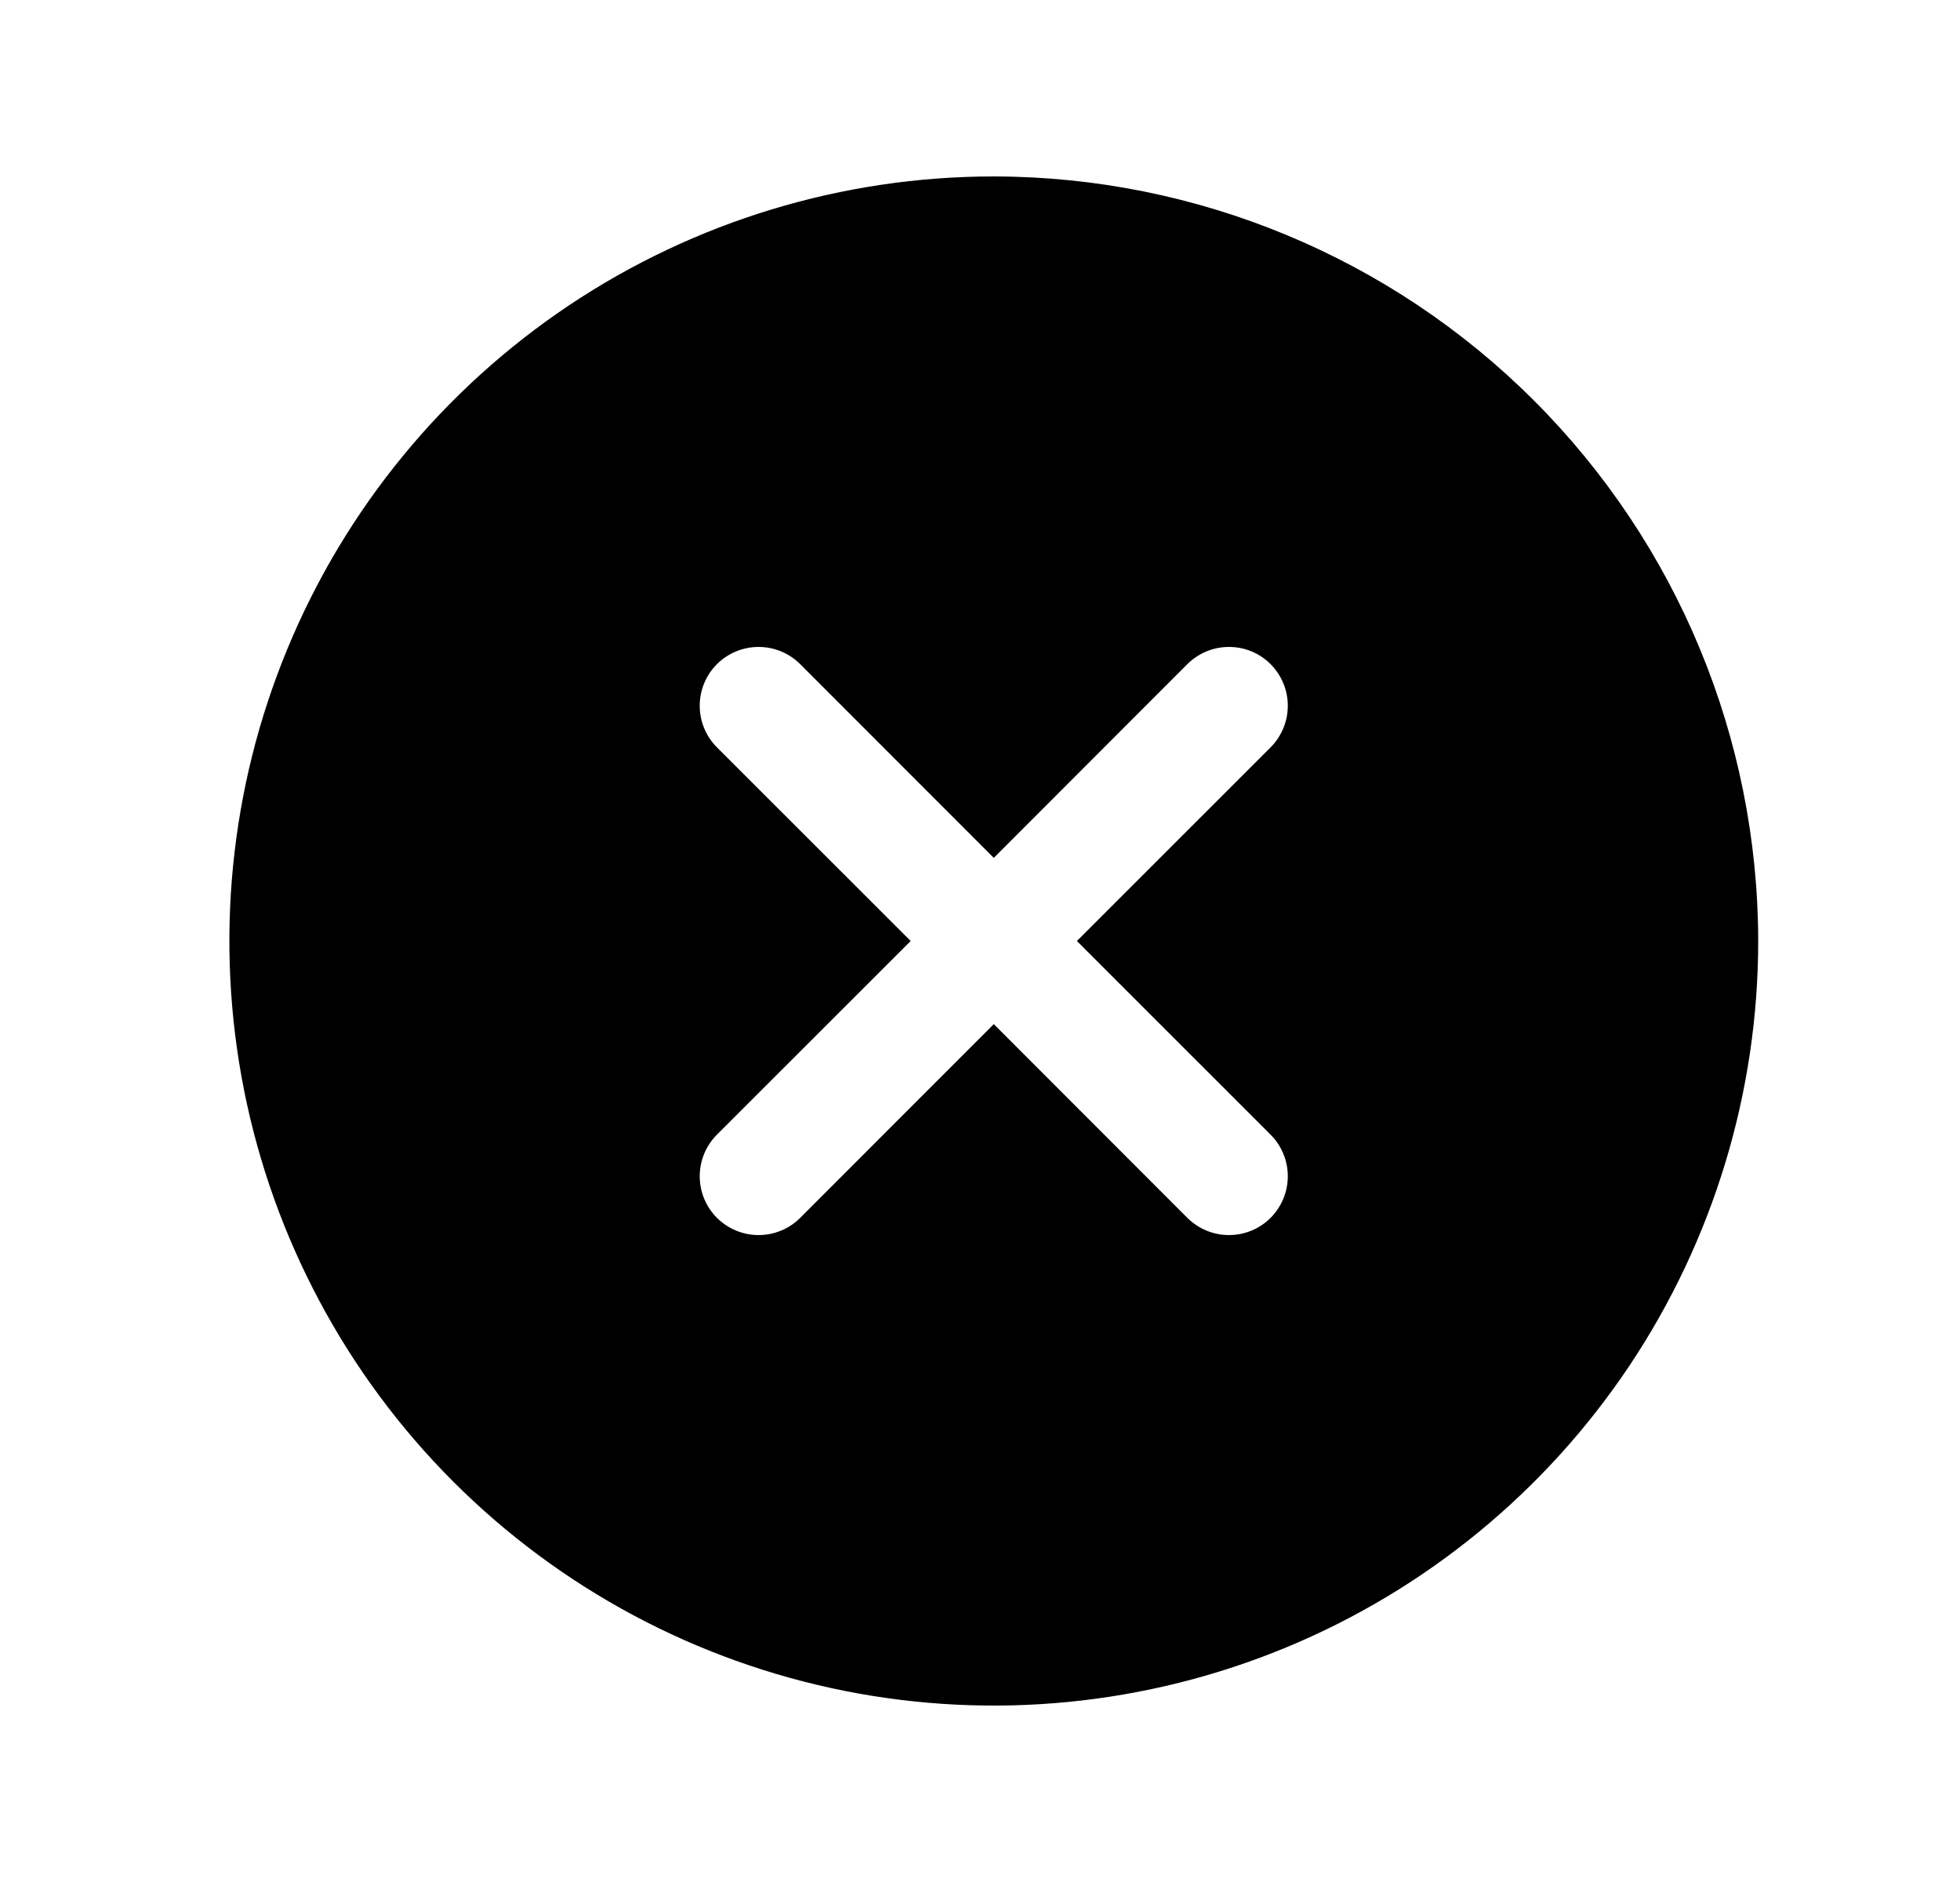
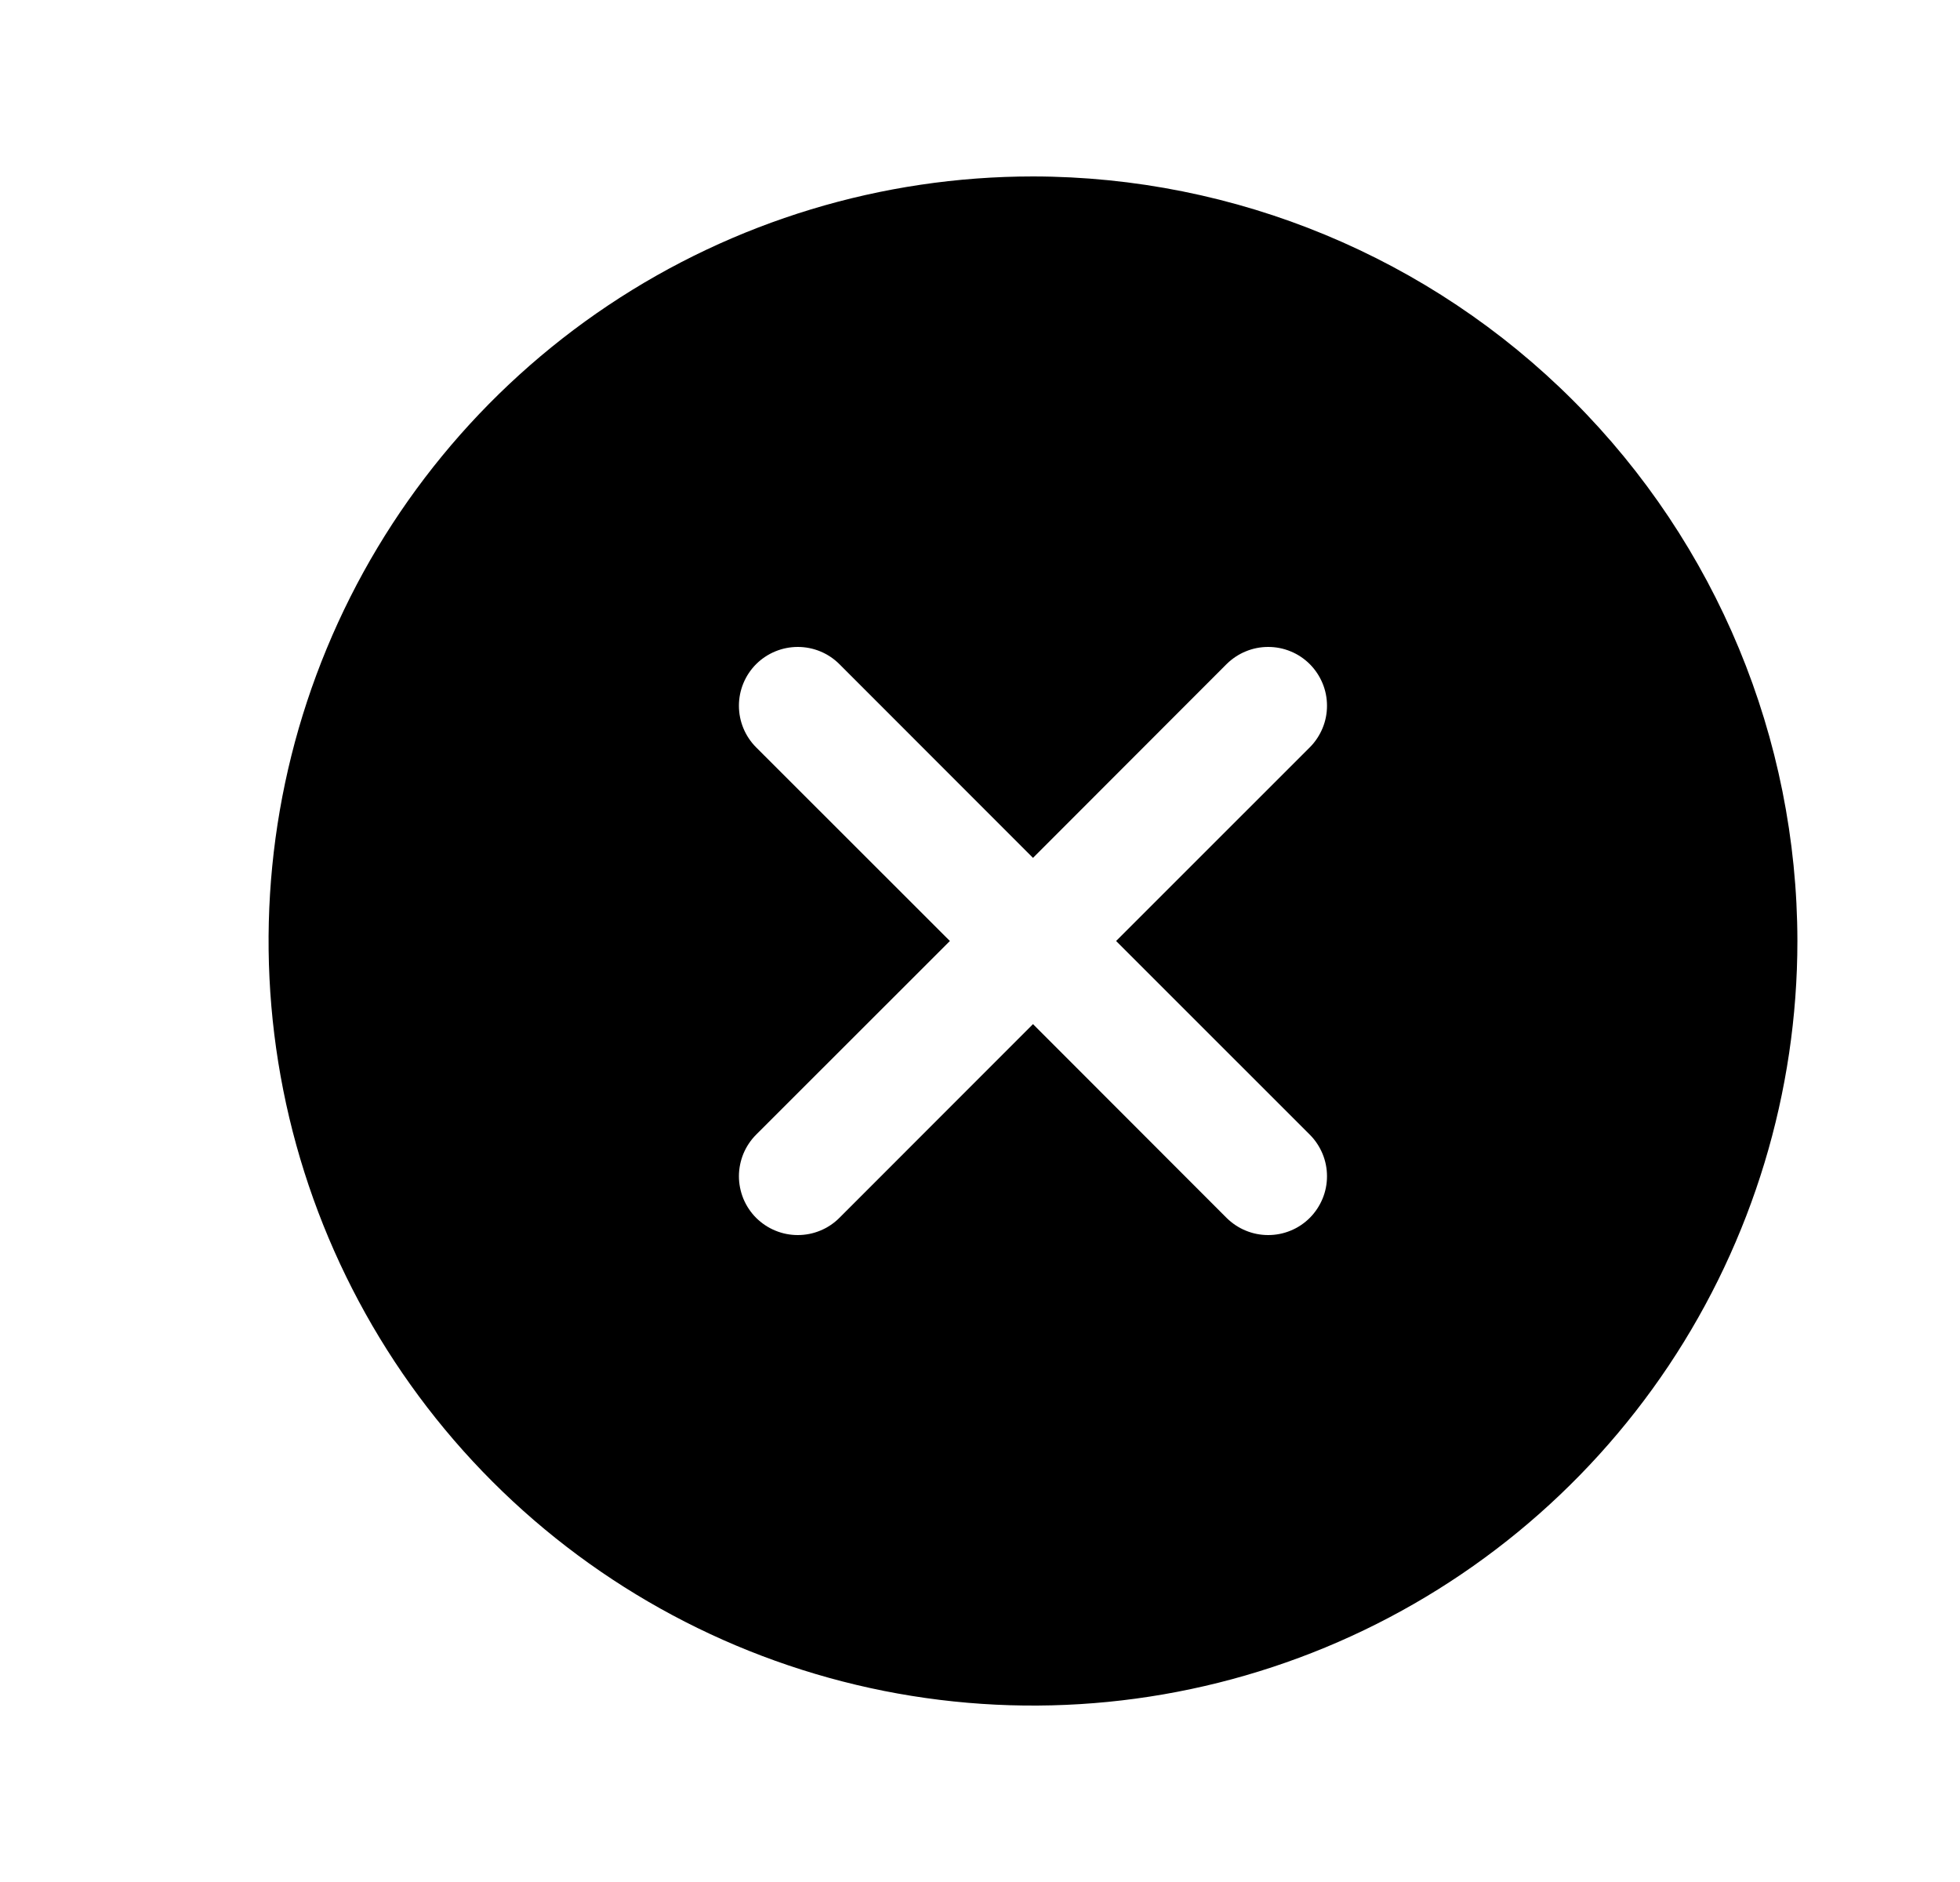
- <svg xmlns="http://www.w3.org/2000/svg" width="25" height="24" viewBox="0 0 25 24" fill="none">
+ <svg xmlns="http://www.w3.org/2000/svg" width="25" height="24" viewBox="0 0 24 24" fill="none">
  <path d="M12.676 2.25C10.747 2.25 8.862 2.822 7.259 3.893C5.656 4.965 4.406 6.487 3.668 8.269C2.93 10.05 2.737 12.011 3.113 13.902C3.489 15.793 4.418 17.531 5.781 18.894C7.145 20.258 8.882 21.186 10.774 21.563C12.665 21.939 14.625 21.746 16.407 21.008C18.189 20.27 19.711 19.02 20.783 17.417C21.854 15.813 22.426 13.928 22.426 12C22.423 9.415 21.395 6.937 19.567 5.109C17.739 3.281 15.261 2.253 12.676 2.25ZM16.206 14.469C16.276 14.539 16.331 14.622 16.369 14.713C16.407 14.804 16.426 14.902 16.426 15C16.426 15.098 16.407 15.196 16.369 15.287C16.331 15.378 16.276 15.461 16.206 15.531C16.137 15.6 16.054 15.656 15.963 15.693C15.872 15.731 15.774 15.75 15.676 15.75C15.577 15.75 15.48 15.731 15.389 15.693C15.298 15.656 15.215 15.6 15.145 15.531L12.676 13.06L10.206 15.531C10.137 15.6 10.054 15.656 9.963 15.693C9.872 15.731 9.774 15.75 9.676 15.75C9.577 15.75 9.48 15.731 9.389 15.693C9.298 15.656 9.215 15.6 9.145 15.531C9.075 15.461 9.02 15.378 8.982 15.287C8.945 15.196 8.925 15.098 8.925 15C8.925 14.902 8.945 14.804 8.982 14.713C9.02 14.622 9.075 14.539 9.145 14.469L11.616 12L9.145 9.531C9.004 9.39 8.925 9.199 8.925 9C8.925 8.801 9.004 8.61 9.145 8.469C9.286 8.329 9.477 8.25 9.676 8.25C9.875 8.25 10.066 8.329 10.206 8.469L12.676 10.94L15.145 8.469C15.215 8.4 15.298 8.344 15.389 8.307C15.48 8.269 15.577 8.25 15.676 8.25C15.774 8.25 15.872 8.269 15.963 8.307C16.054 8.344 16.137 8.4 16.206 8.469C16.276 8.539 16.331 8.622 16.369 8.713C16.407 8.804 16.426 8.901 16.426 9C16.426 9.099 16.407 9.196 16.369 9.287C16.331 9.378 16.276 9.461 16.206 9.531L13.736 12L16.206 14.469Z" fill="black" style="fill:black;fill-opacity:1;" />
</svg>
